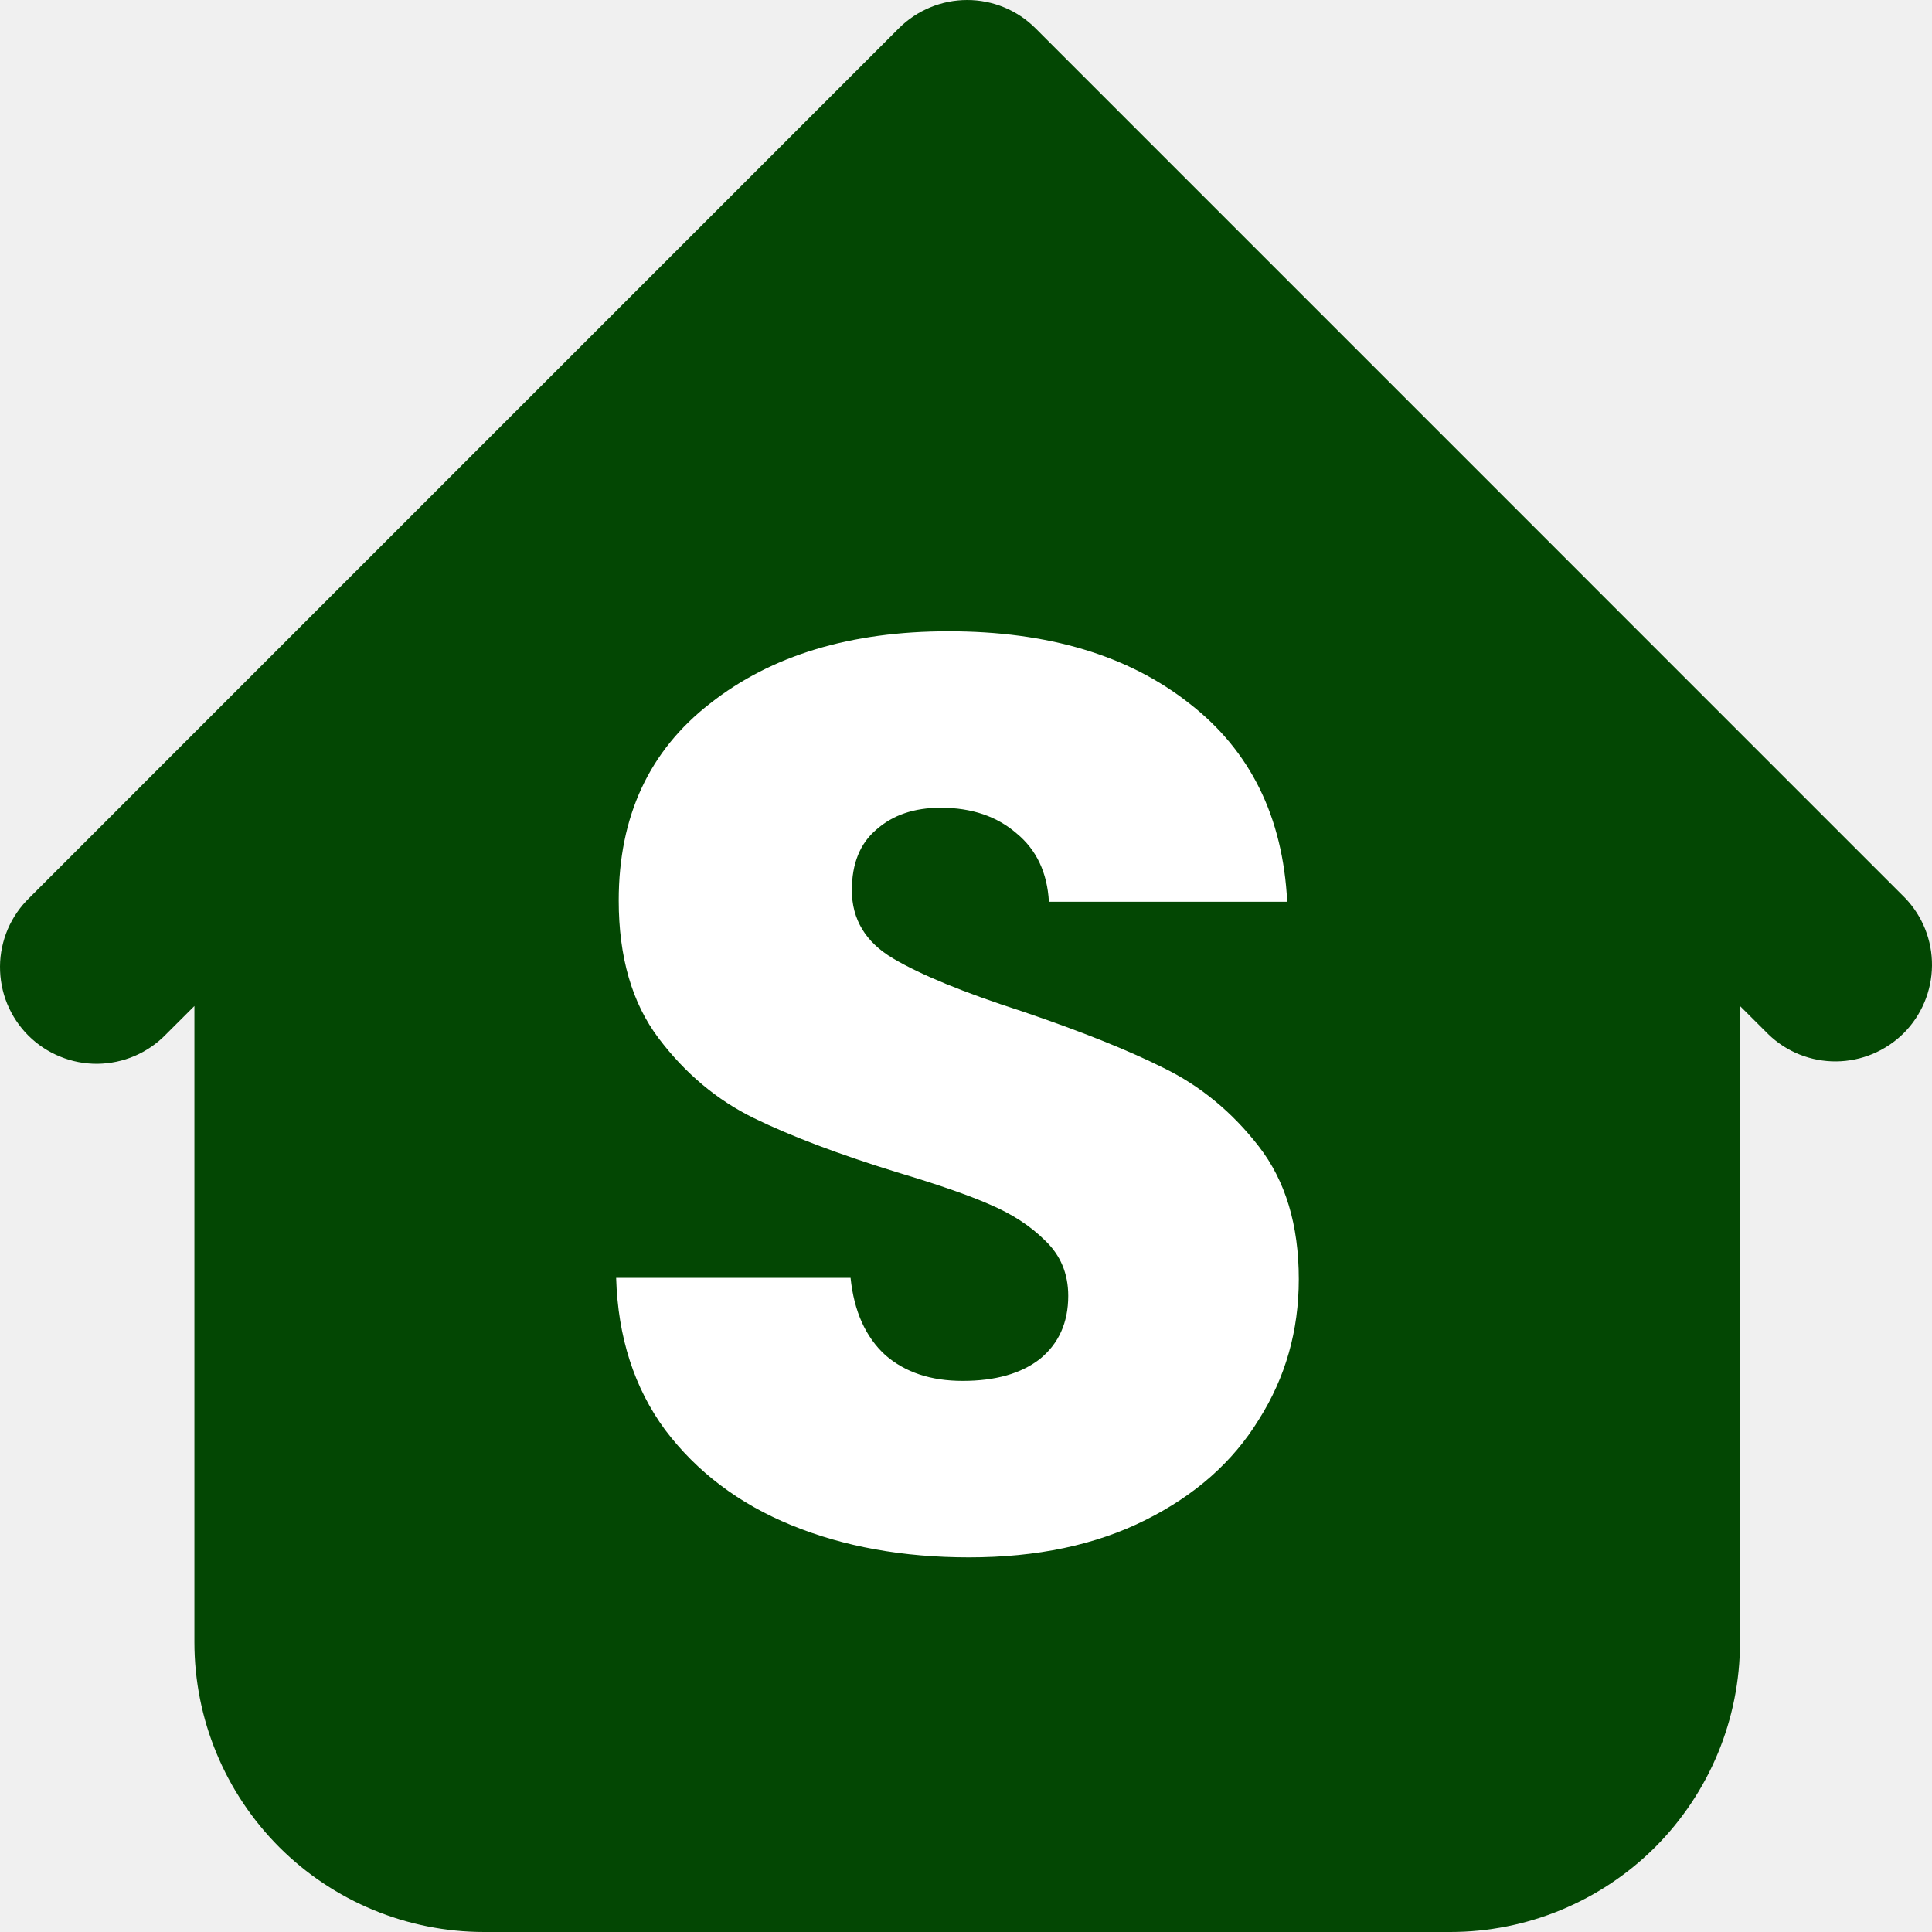
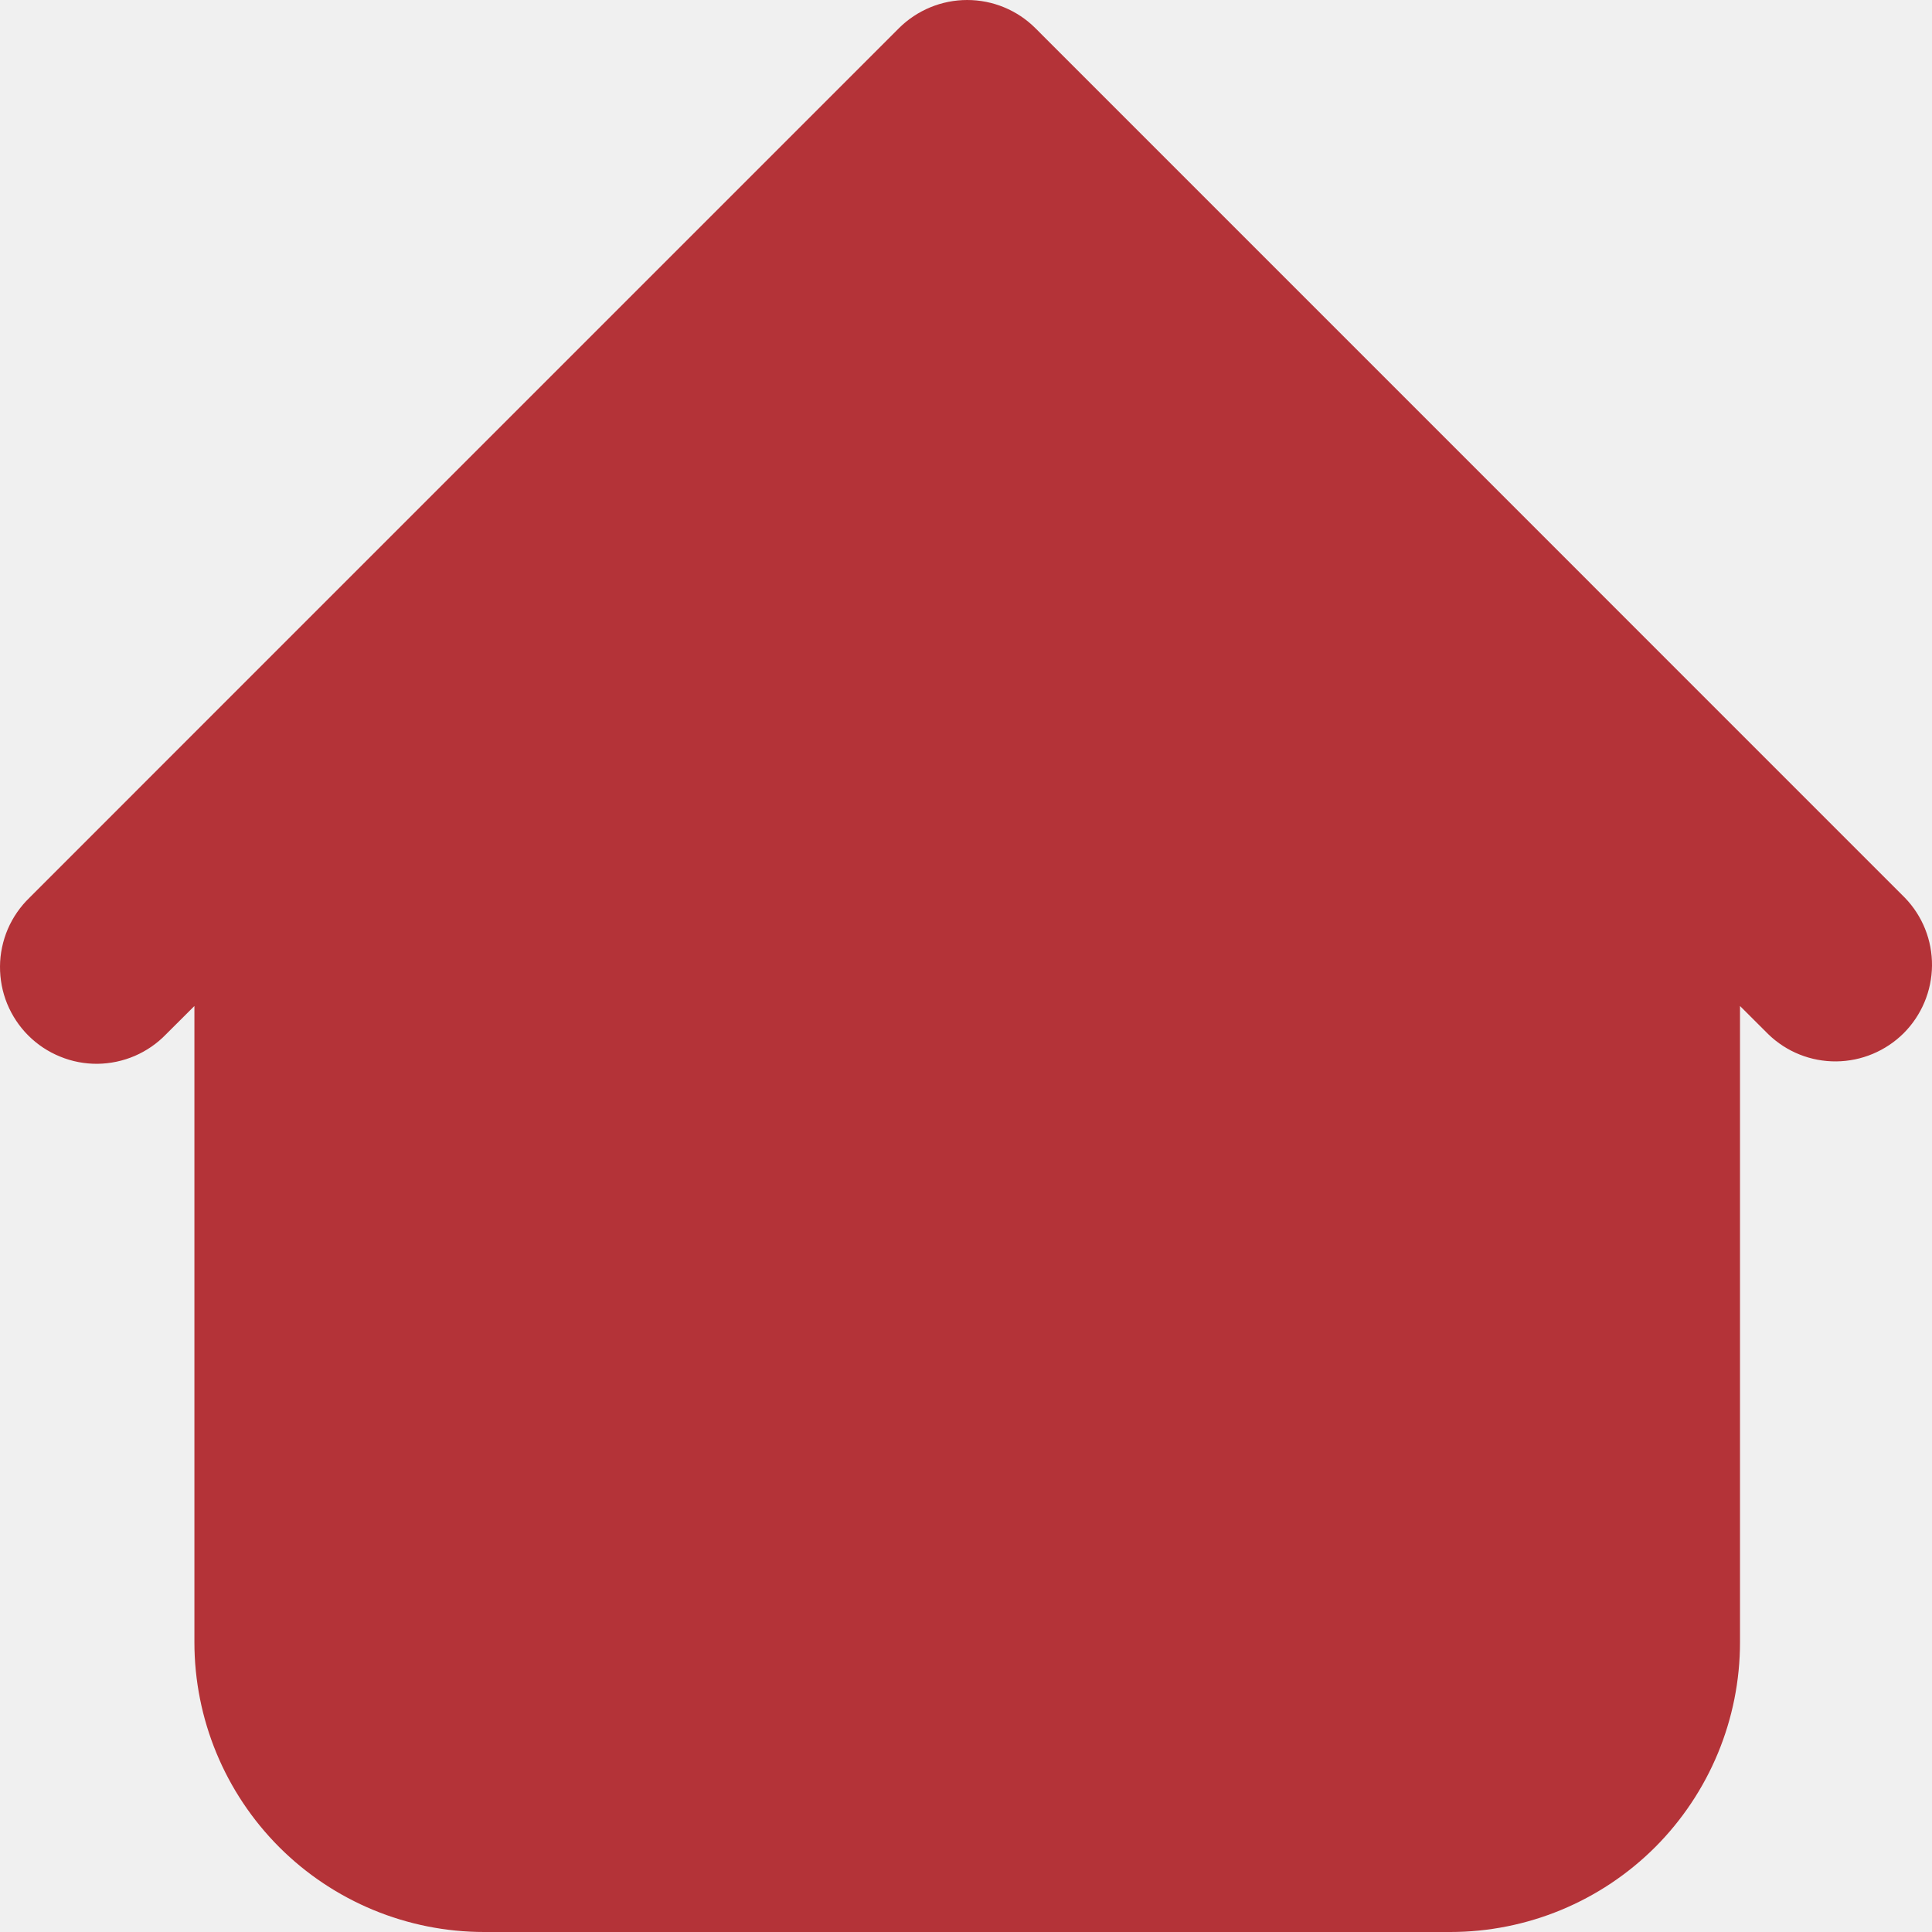
<svg xmlns="http://www.w3.org/2000/svg" width="24" height="24" viewBox="0 0 24 24" fill="none">
-   <path fill-rule="evenodd" clip-rule="evenodd" d="M12.863 0.351C12.638 0.126 12.333 0 12.015 0C11.697 0 11.392 0.126 11.166 0.351L2.766 8.751L0.366 11.152C0.252 11.262 0.16 11.395 0.097 11.541C0.035 11.687 0.001 11.845 4.53085e-05 12.004C-0.001 12.164 0.029 12.322 0.089 12.469C0.15 12.617 0.239 12.751 0.351 12.863C0.464 12.976 0.598 13.065 0.746 13.125C0.893 13.186 1.051 13.216 1.21 13.215C1.37 13.213 1.527 13.18 1.674 13.117C1.82 13.054 1.952 12.963 2.063 12.848L2.415 12.497V20.4C2.415 21.355 2.794 22.27 3.469 22.946C4.144 23.621 5.06 24 6.015 24H18.015C18.97 24 19.885 23.621 20.561 22.946C21.236 22.27 21.615 21.355 21.615 20.4V12.497L21.967 12.848C22.193 13.067 22.496 13.188 22.811 13.185C23.125 13.182 23.426 13.056 23.649 12.834C23.871 12.611 23.997 12.31 24 11.996C24.003 11.681 23.882 11.378 23.663 11.152L12.863 0.351Z" fill="#034703" />
-   <path d="M12.038 19.346C11.217 19.346 10.481 19.213 9.83 18.946C9.18 18.68 8.657 18.285 8.262 17.762C7.878 17.24 7.676 16.61 7.654 15.874H10.566C10.609 16.29 10.753 16.61 10.998 16.834C11.244 17.048 11.564 17.154 11.958 17.154C12.364 17.154 12.684 17.064 12.918 16.882C13.153 16.69 13.27 16.429 13.27 16.098C13.27 15.821 13.174 15.592 12.982 15.41C12.801 15.229 12.572 15.08 12.294 14.962C12.028 14.845 11.644 14.712 11.142 14.562C10.417 14.338 9.825 14.114 9.366 13.89C8.908 13.666 8.513 13.336 8.182 12.898C7.852 12.461 7.686 11.89 7.686 11.186C7.686 10.141 8.065 9.325 8.822 8.738C9.58 8.141 10.566 7.842 11.782 7.842C13.02 7.842 14.017 8.141 14.774 8.738C15.532 9.325 15.937 10.146 15.99 11.202H13.03C13.009 10.84 12.876 10.557 12.63 10.354C12.385 10.141 12.07 10.034 11.686 10.034C11.356 10.034 11.089 10.125 10.886 10.306C10.684 10.477 10.582 10.728 10.582 11.058C10.582 11.421 10.753 11.704 11.094 11.906C11.436 12.109 11.969 12.328 12.694 12.562C13.42 12.808 14.006 13.042 14.454 13.266C14.913 13.49 15.308 13.816 15.638 14.242C15.969 14.669 16.134 15.218 16.134 15.89C16.134 16.53 15.969 17.112 15.638 17.634C15.318 18.157 14.849 18.573 14.23 18.882C13.612 19.192 12.881 19.346 12.038 19.346Z" fill="white" />
+   <path fill-rule="evenodd" clip-rule="evenodd" d="M12.863 0.351C12.638 0.126 12.333 0 12.015 0C11.697 0 11.392 0.126 11.166 0.351L2.766 8.751L0.366 11.152C0.252 11.262 0.16 11.395 0.097 11.541C0.035 11.687 0.001 11.845 4.53085e-05 12.004C-0.001 12.164 0.029 12.322 0.089 12.469C0.15 12.617 0.239 12.751 0.351 12.863C0.464 12.976 0.598 13.065 0.746 13.125C0.893 13.186 1.051 13.216 1.21 13.215C1.37 13.213 1.527 13.18 1.674 13.117C1.82 13.054 1.952 12.963 2.063 12.848L2.415 12.497V20.4C2.415 21.355 2.794 22.27 3.469 22.946C4.144 23.621 5.06 24 6.015 24H18.015C18.97 24 19.885 23.621 20.561 22.946C21.236 22.27 21.615 21.355 21.615 20.4V12.497L21.967 12.848C22.193 13.067 22.496 13.188 22.811 13.185C23.125 13.182 23.426 13.056 23.649 12.834C23.871 12.611 23.997 12.31 24 11.996C24.003 11.681 23.882 11.378 23.663 11.152L12.863 0.351Z" fill="#B43338" />
</svg>
